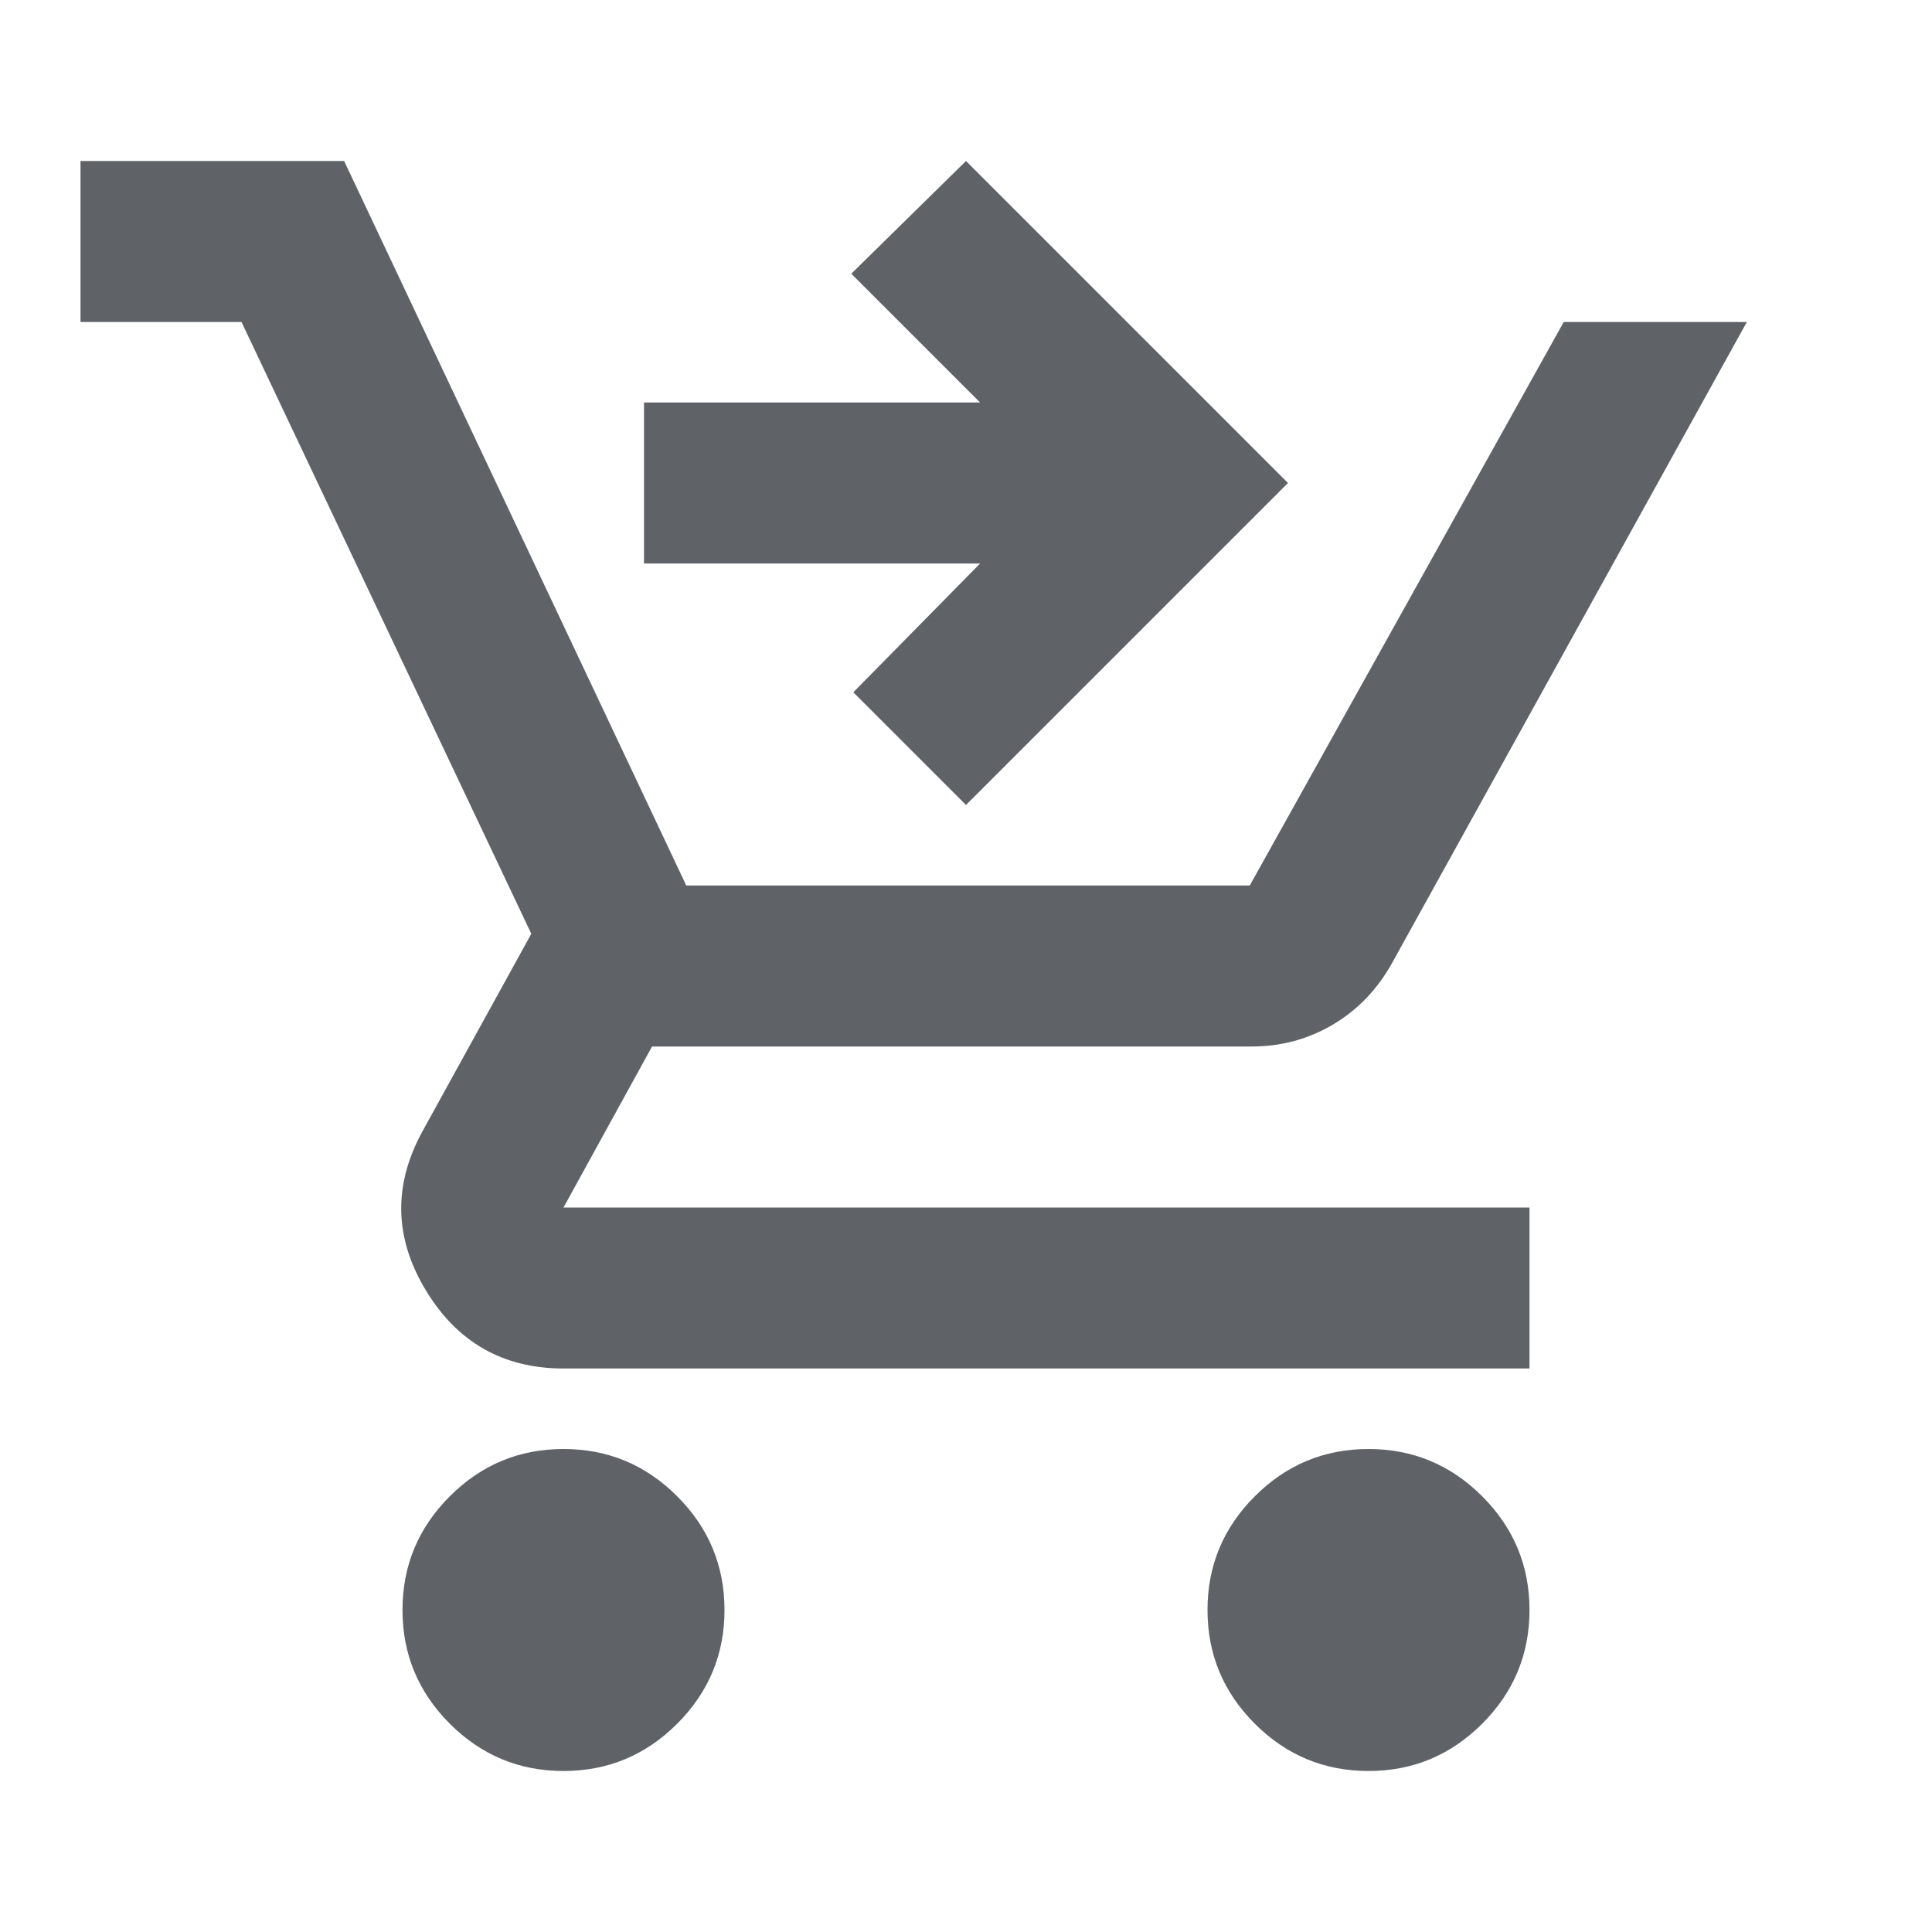
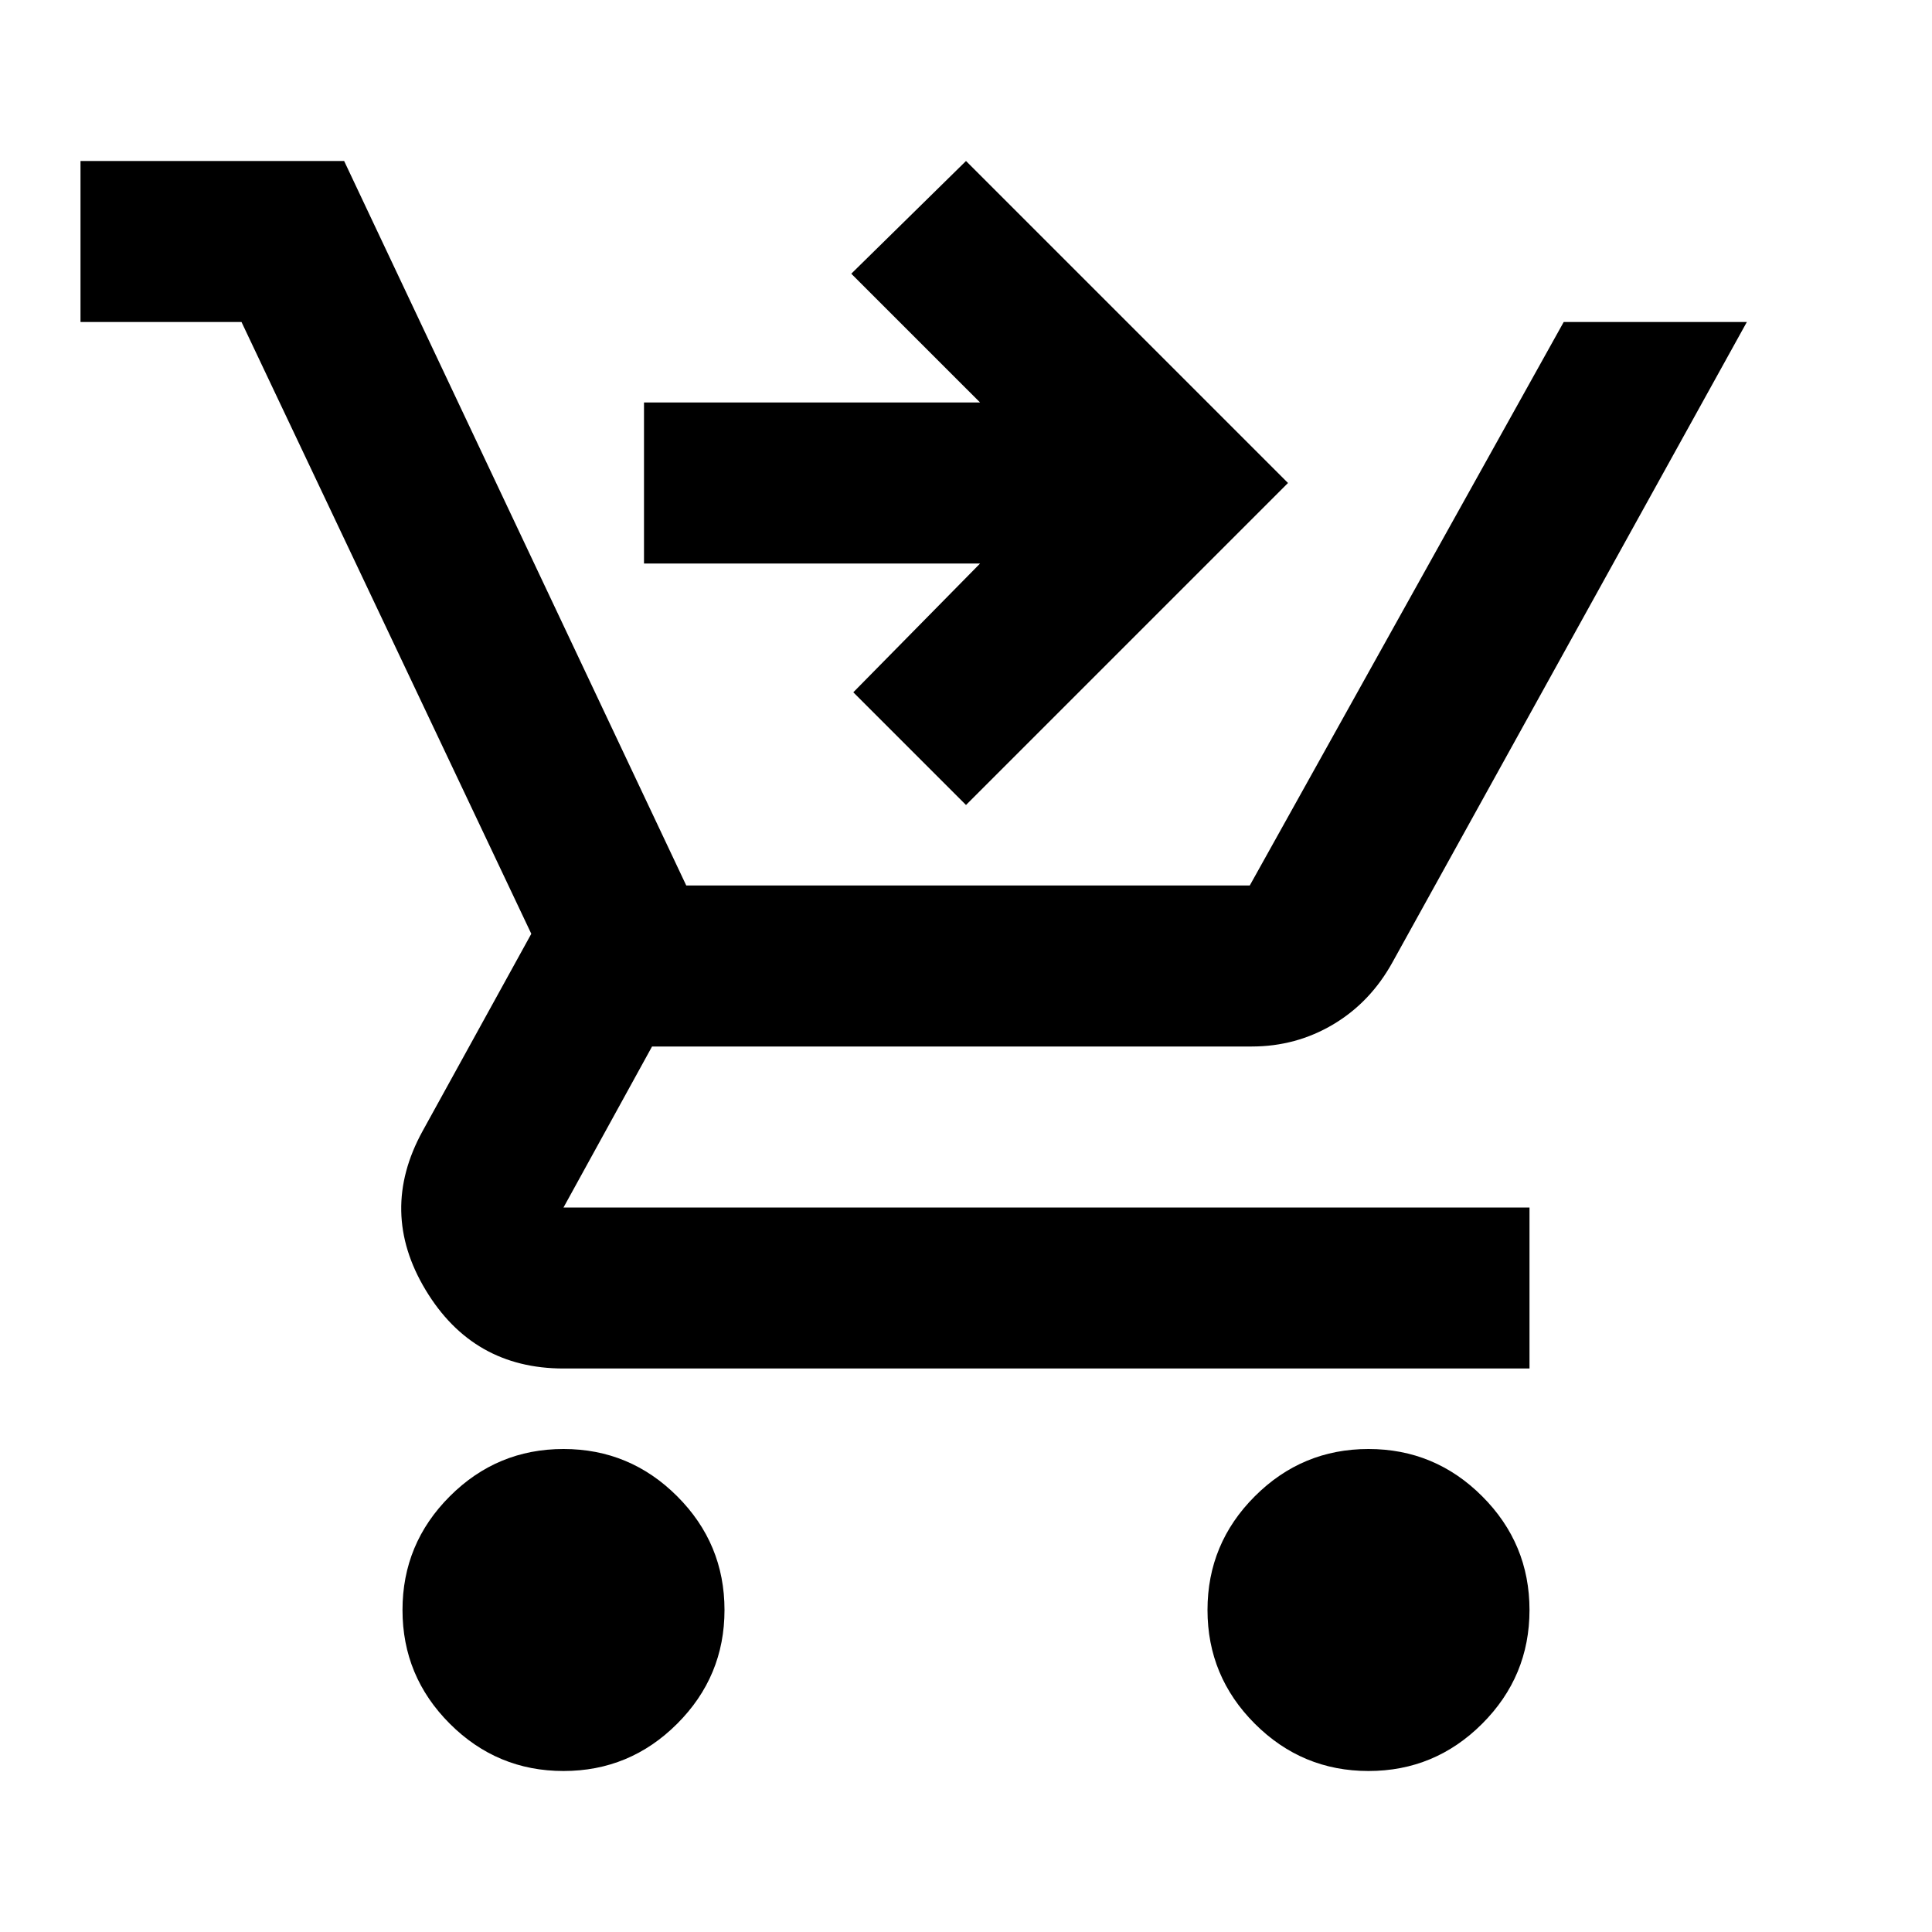
- <svg xmlns="http://www.w3.org/2000/svg" height="24px" viewBox="0 -960 960 960" width="24px" fill="#5f6368">
+ <svg xmlns="http://www.w3.org/2000/svg" height="24px" viewBox="0 -960 960 960" width="24px" fill="#000000">
  <path d="m480-560-56-56 63-64H320v-80h167l-64-64 57-56 160 160-160 160ZM280-80q-33 0-56.5-23.5T200-160q0-33 23.5-56.5T280-240q33 0 56.5 23.5T360-160q0 33-23.5 56.5T280-80Zm400 0q-33 0-56.5-23.5T600-160q0-33 23.5-56.5T680-240q33 0 56.5 23.5T760-160q0 33-23.5 56.5T680-80ZM40-800v-80h131l170 360h280l156-280h91L692-482q-11 20-29.5 31T622-440H324l-44 80h480v80H280q-45 0-68.5-39t-1.5-79l54-98-144-304H40Z" />
</svg>
